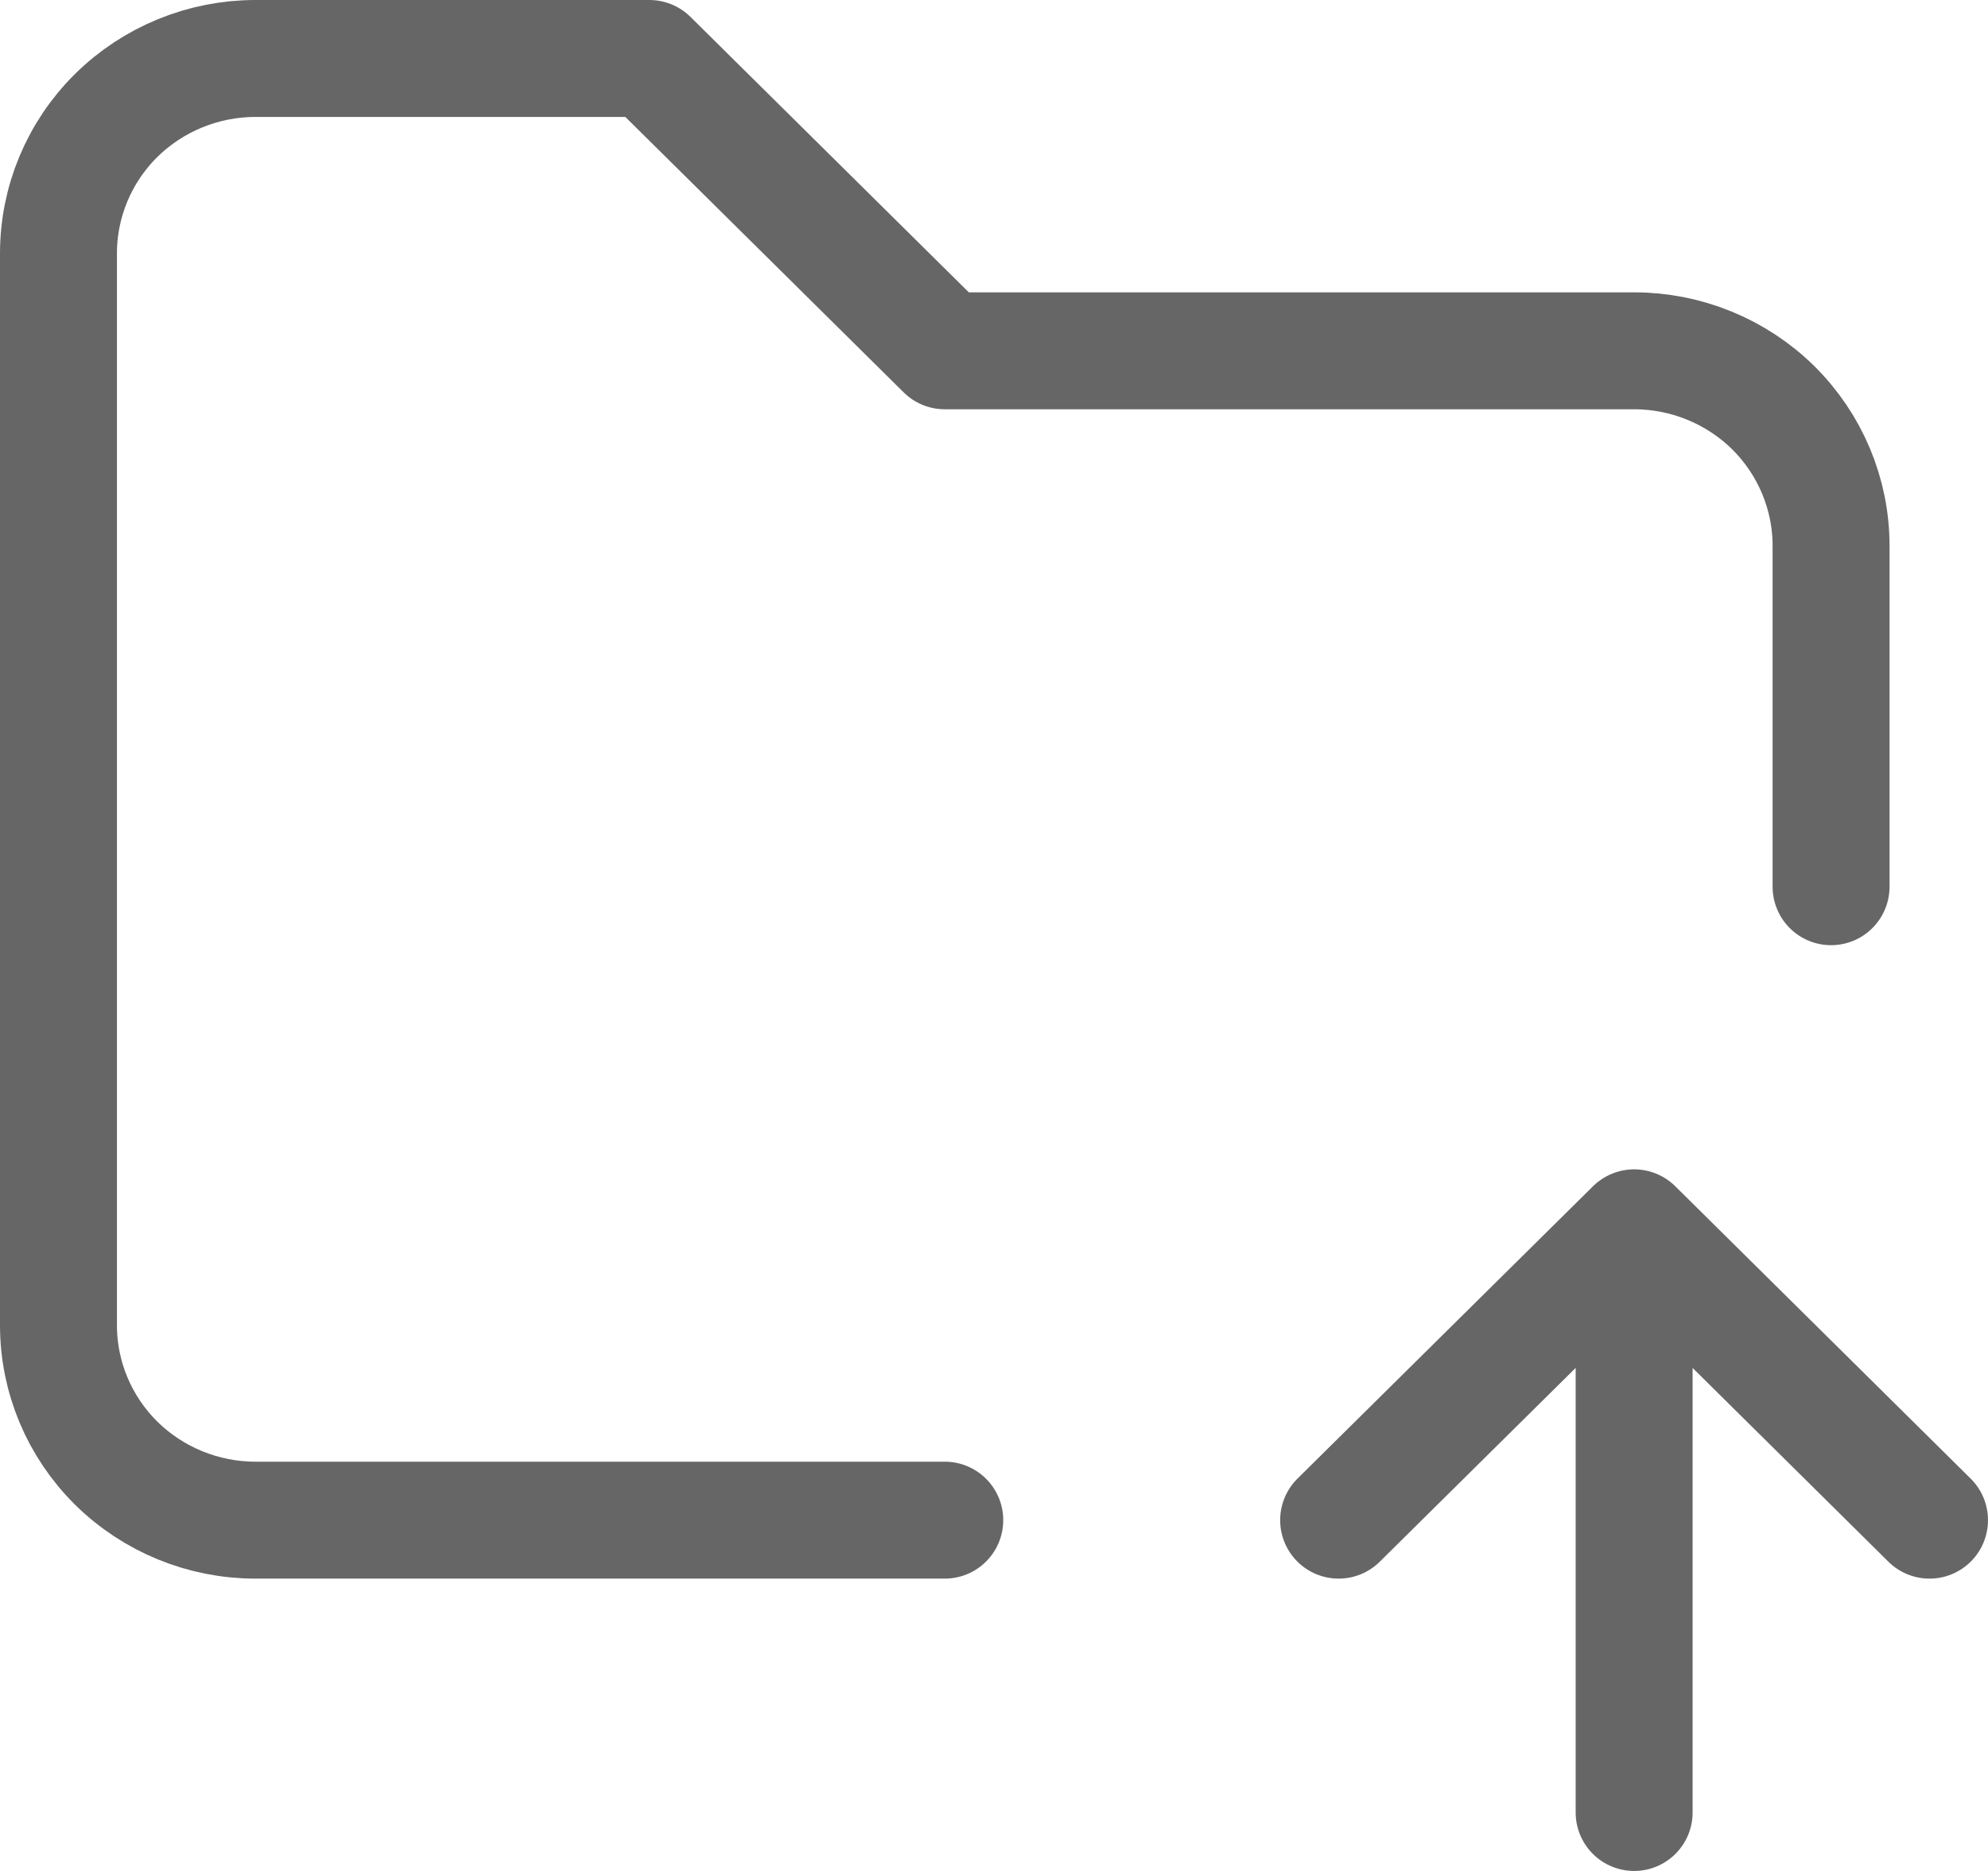
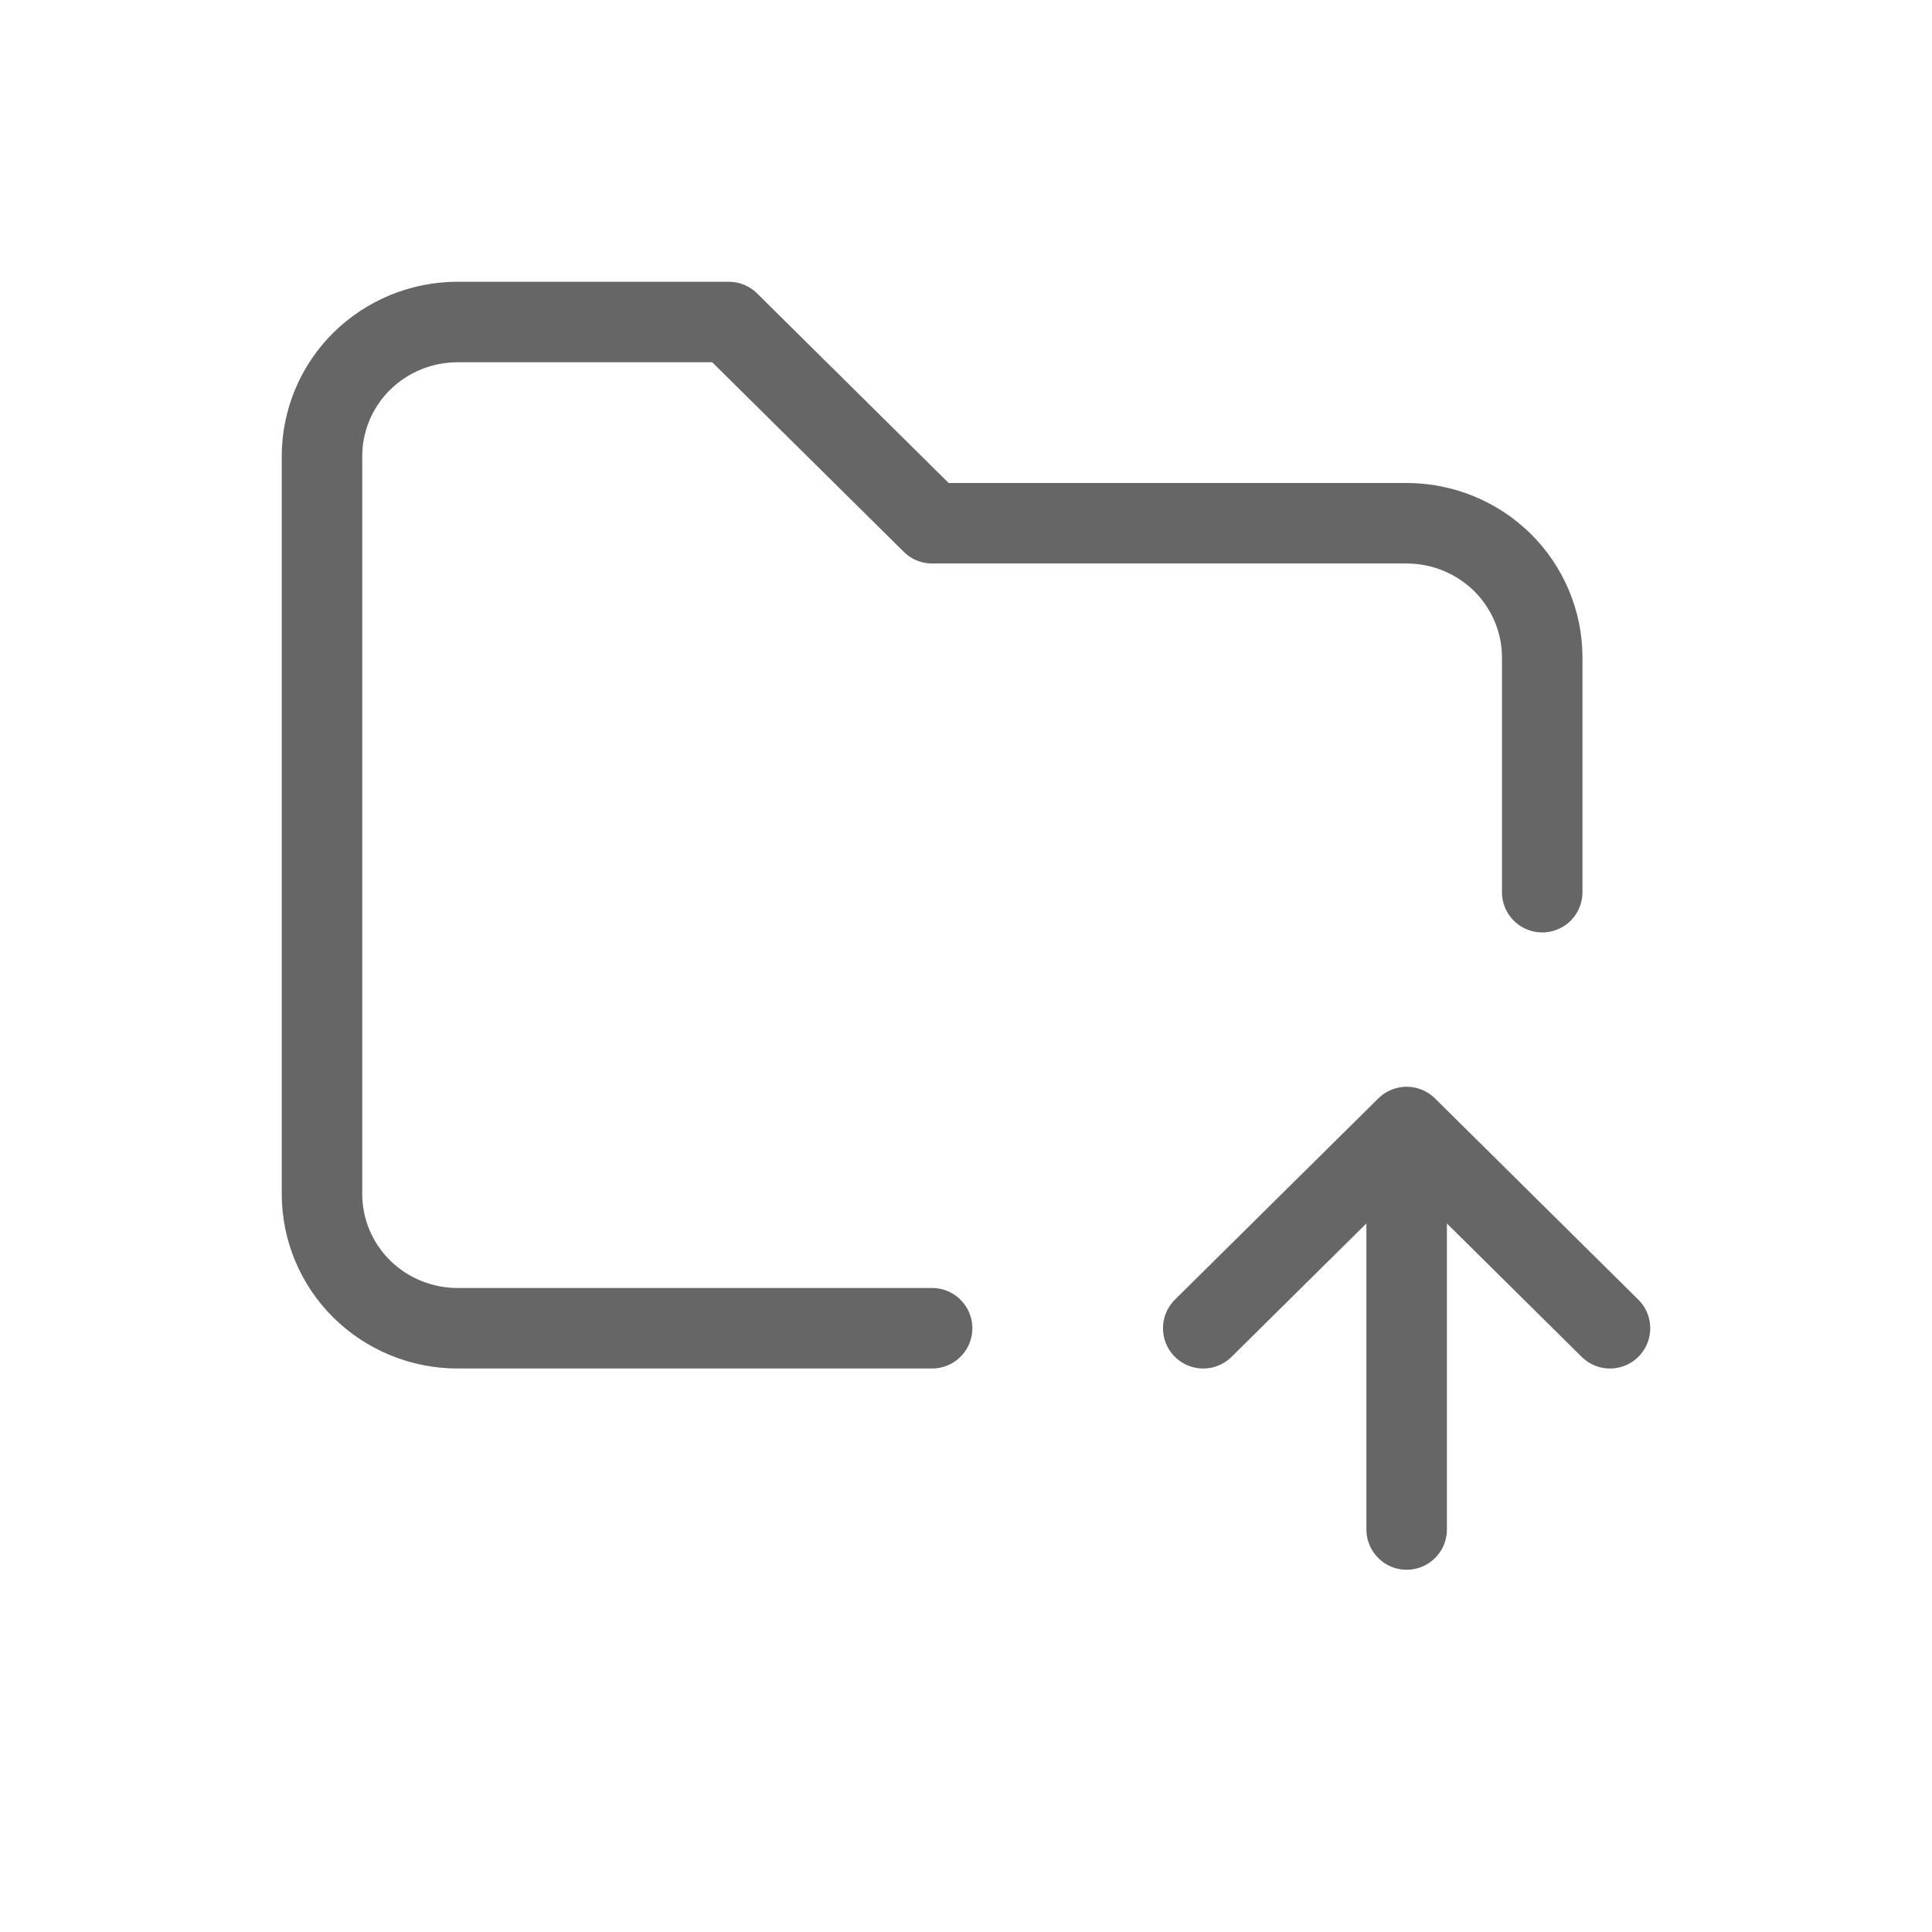
- <svg xmlns="http://www.w3.org/2000/svg" width="17" height="16" viewBox="0 0 17 16" fill="none">
-   <path d="M8.079 13H2.184C1.738 13 1.309 12.824 0.993 12.512C0.677 12.199 0.5 11.775 0.5 11.333V2.167C0.5 1.725 0.677 1.301 0.993 0.988C1.309 0.676 1.738 0.5 2.184 0.5H5.553L8.079 3H13.974C14.42 3 14.849 3.176 15.165 3.488C15.48 3.801 15.658 4.225 15.658 4.667V7.583M13.974 15.5V10.5M11.447 13L13.974 10.5L16.5 13" stroke="#666666" stroke-linecap="round" stroke-linejoin="round" />
+ <svg xmlns="http://www.w3.org/2000/svg" width="24" height="24" viewBox="0 0 24 24" fill="none">
+   <path d="M11.579 16.5H5.684C5.238 16.5 4.809 16.324 4.493 16.012C4.177 15.699 4 15.275 4 14.833V5.667C4 5.225 4.177 4.801 4.493 4.488C4.809 4.176 5.238 4 5.684 4H9.053L11.579 6.5H17.474C17.92 6.5 18.349 6.676 18.665 6.988C18.98 7.301 19.158 7.725 19.158 8.167V11.083M17.474 19V14M14.947 16.5L17.474 14L20 16.5" stroke="#666666" stroke-linecap="round" stroke-linejoin="round" />
</svg>
